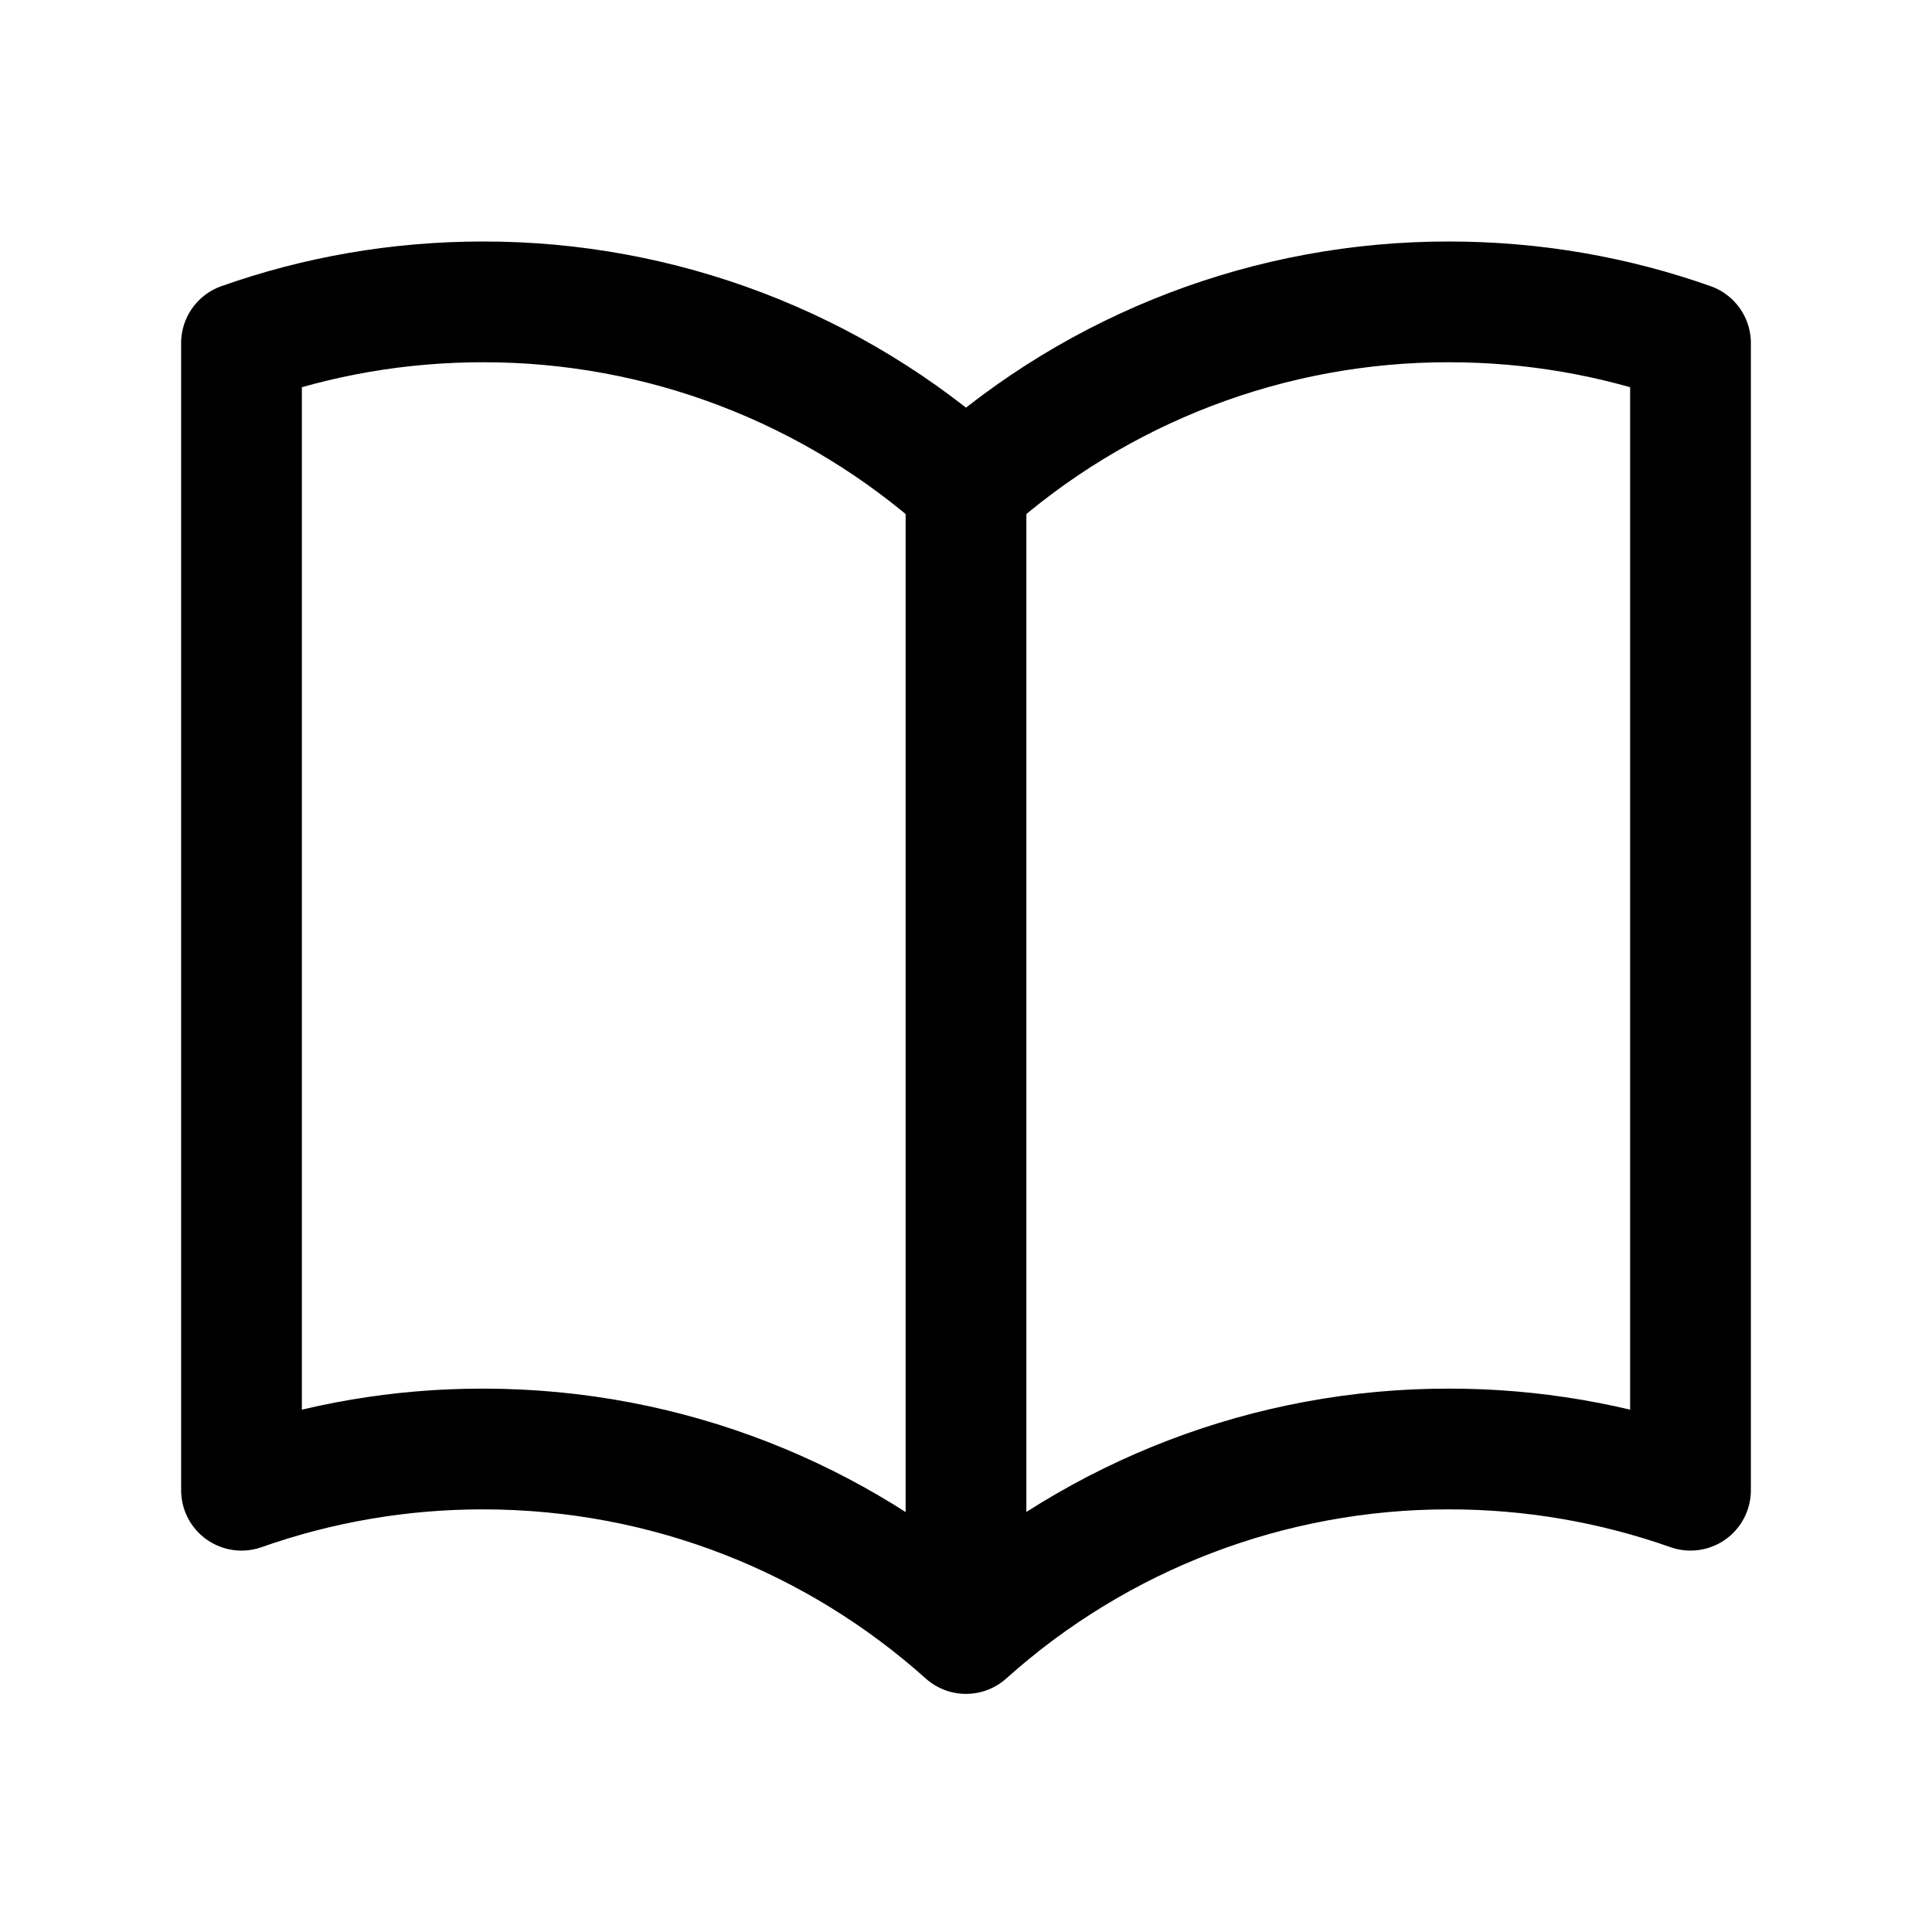
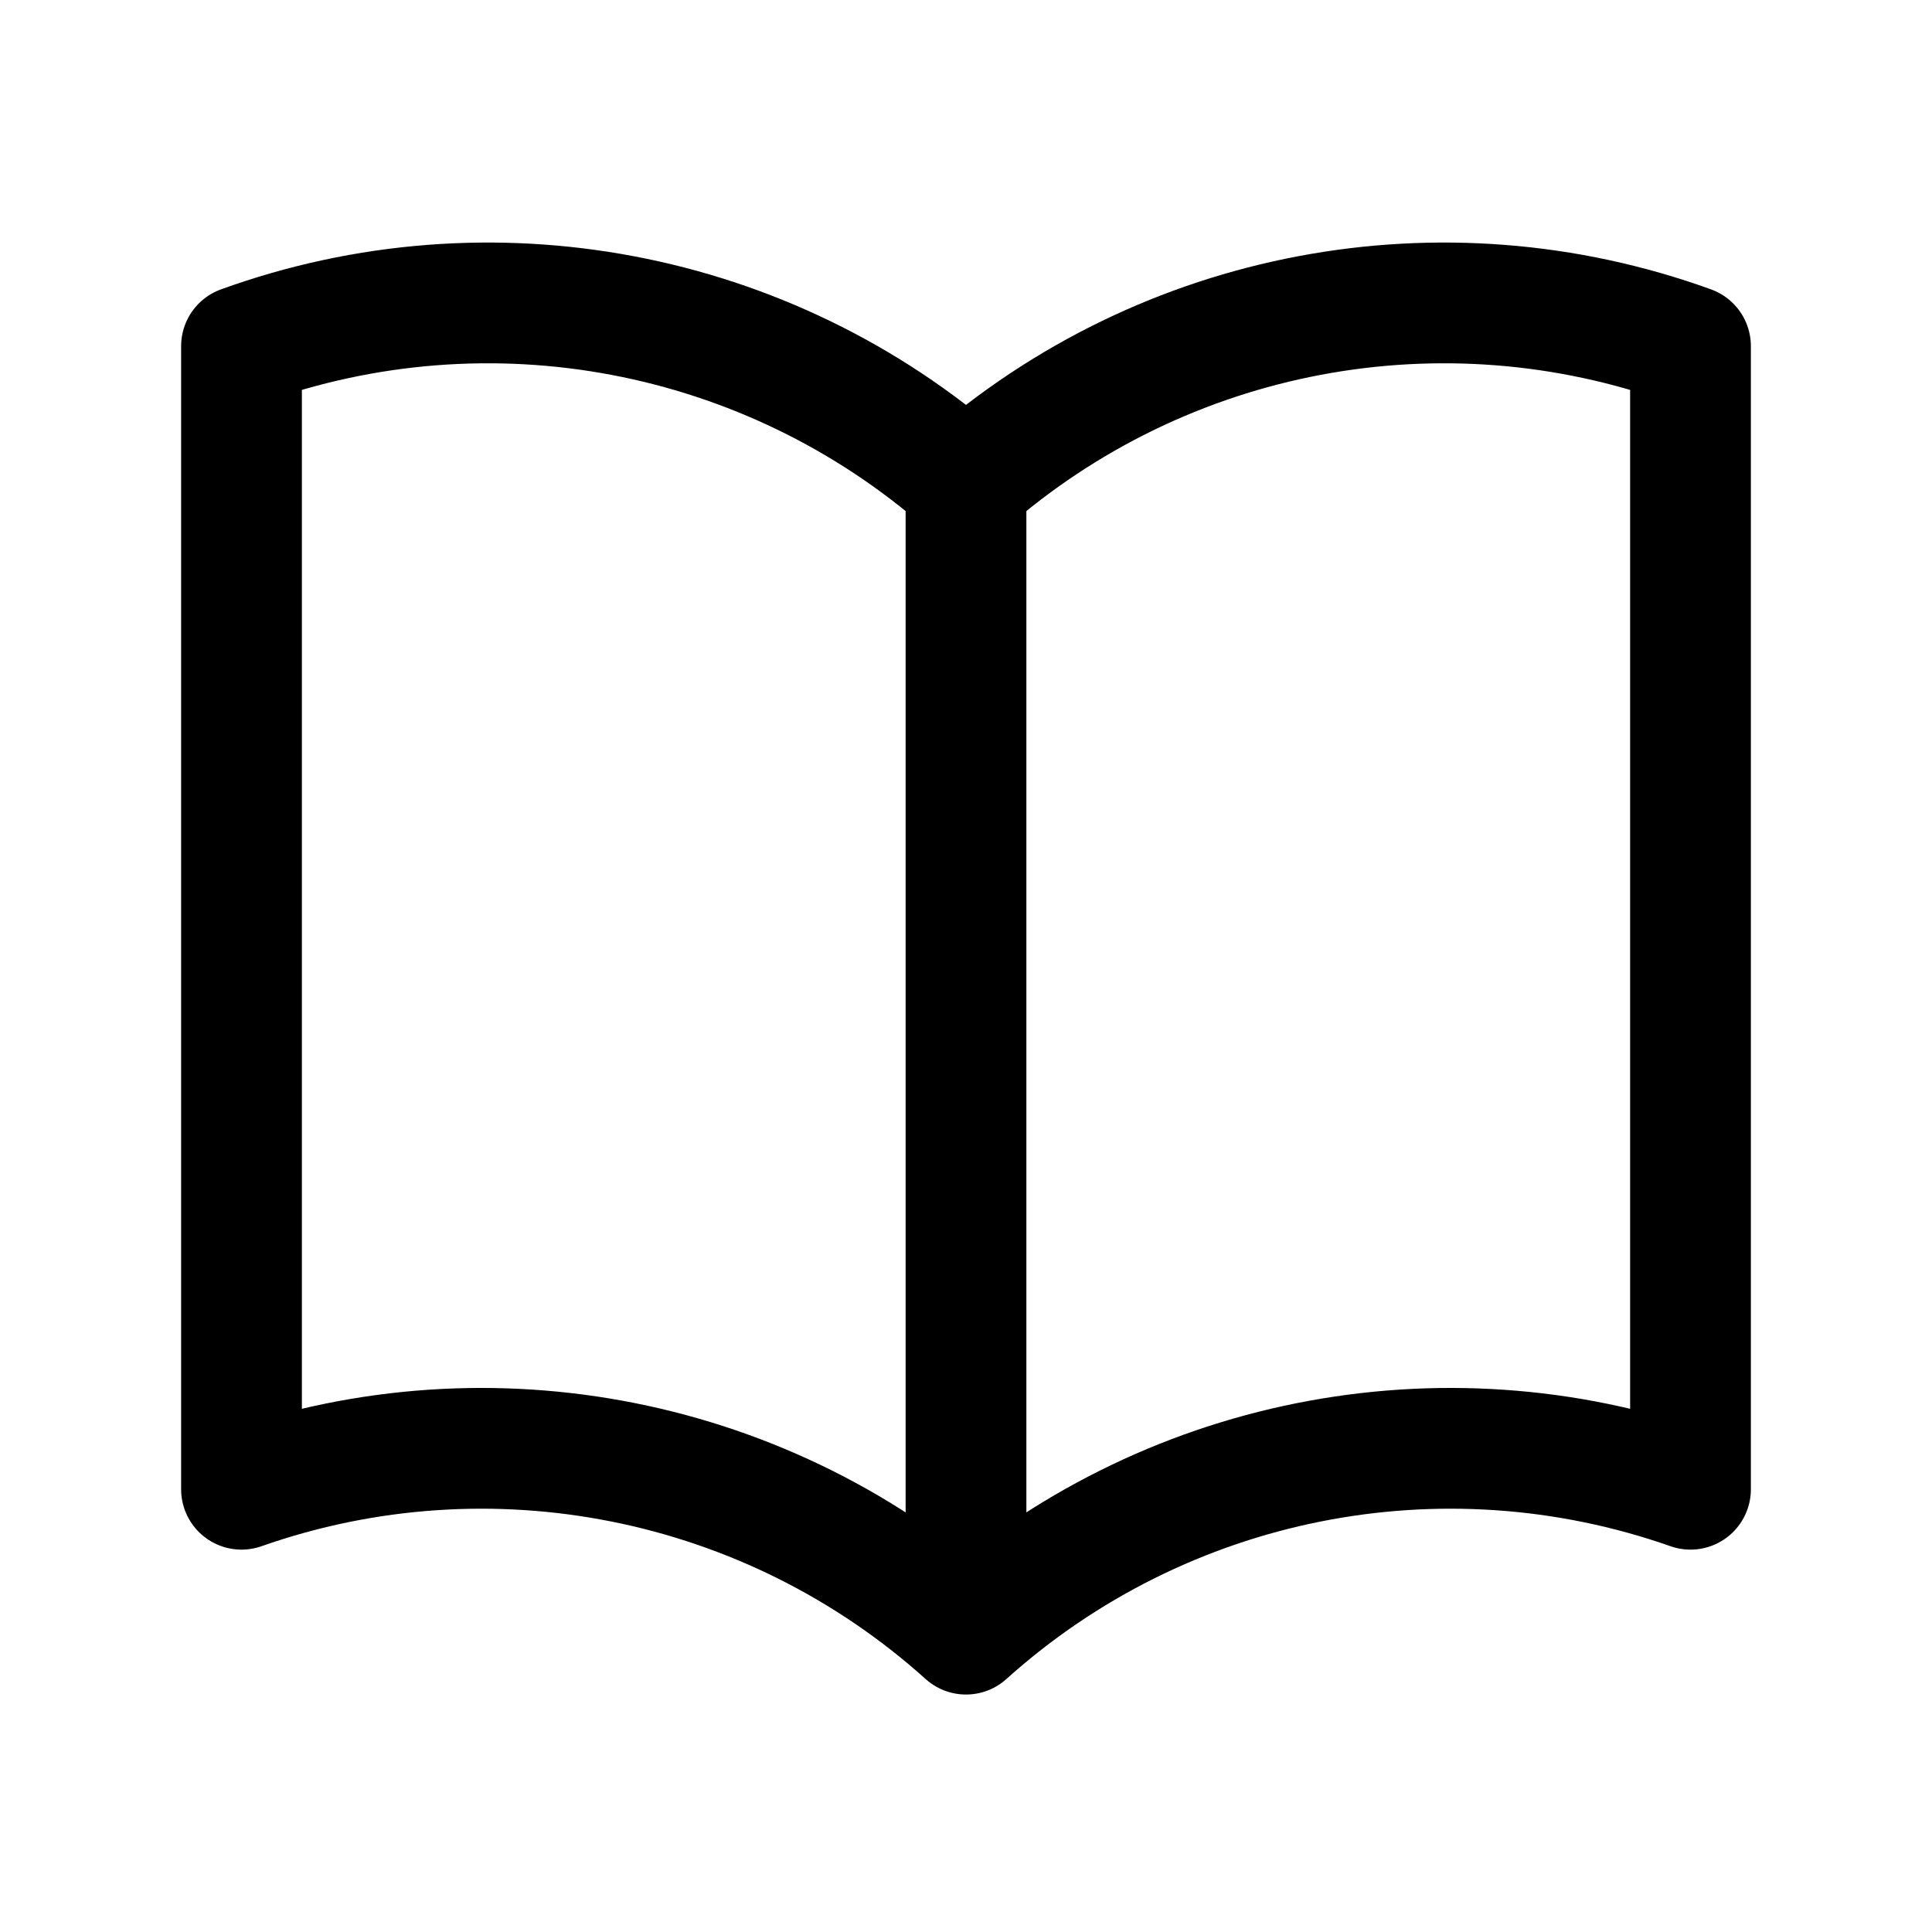
<svg xmlns="http://www.w3.org/2000/svg" width="24" height="24" viewBox="0 0 24 24" fill="none">
-   <path d="M12 6.042C10.352 4.563 8.214 3.747 6 3.75C4.948 3.75 3.938 3.93 3 4.262V18.512C3.964 18.172 4.978 17.999 6 18C8.305 18 10.408 18.867 12 20.292M12 6.042C13.648 4.563 15.786 3.747 18 3.75C19.052 3.75 20.062 3.93 21 4.262V18.512C20.036 18.172 19.022 17.999 18 18C15.786 17.997 13.648 18.813 12 20.292M12 6.042V20.292" stroke="black" stroke-width="1.5" stroke-linecap="round" stroke-linejoin="round" />
+   <path d="M12 6a9 9 0 0 0-9-1.7v14.2a9 9 0 0 1 9 1.8M12 6a9 9 0 0 1 9-1.7v14.2a9 9 0 0 0-9 1.8M12 6v14.3" stroke="black" stroke-width="1.5" stroke-linecap="round" stroke-linejoin="round" />
</svg>
